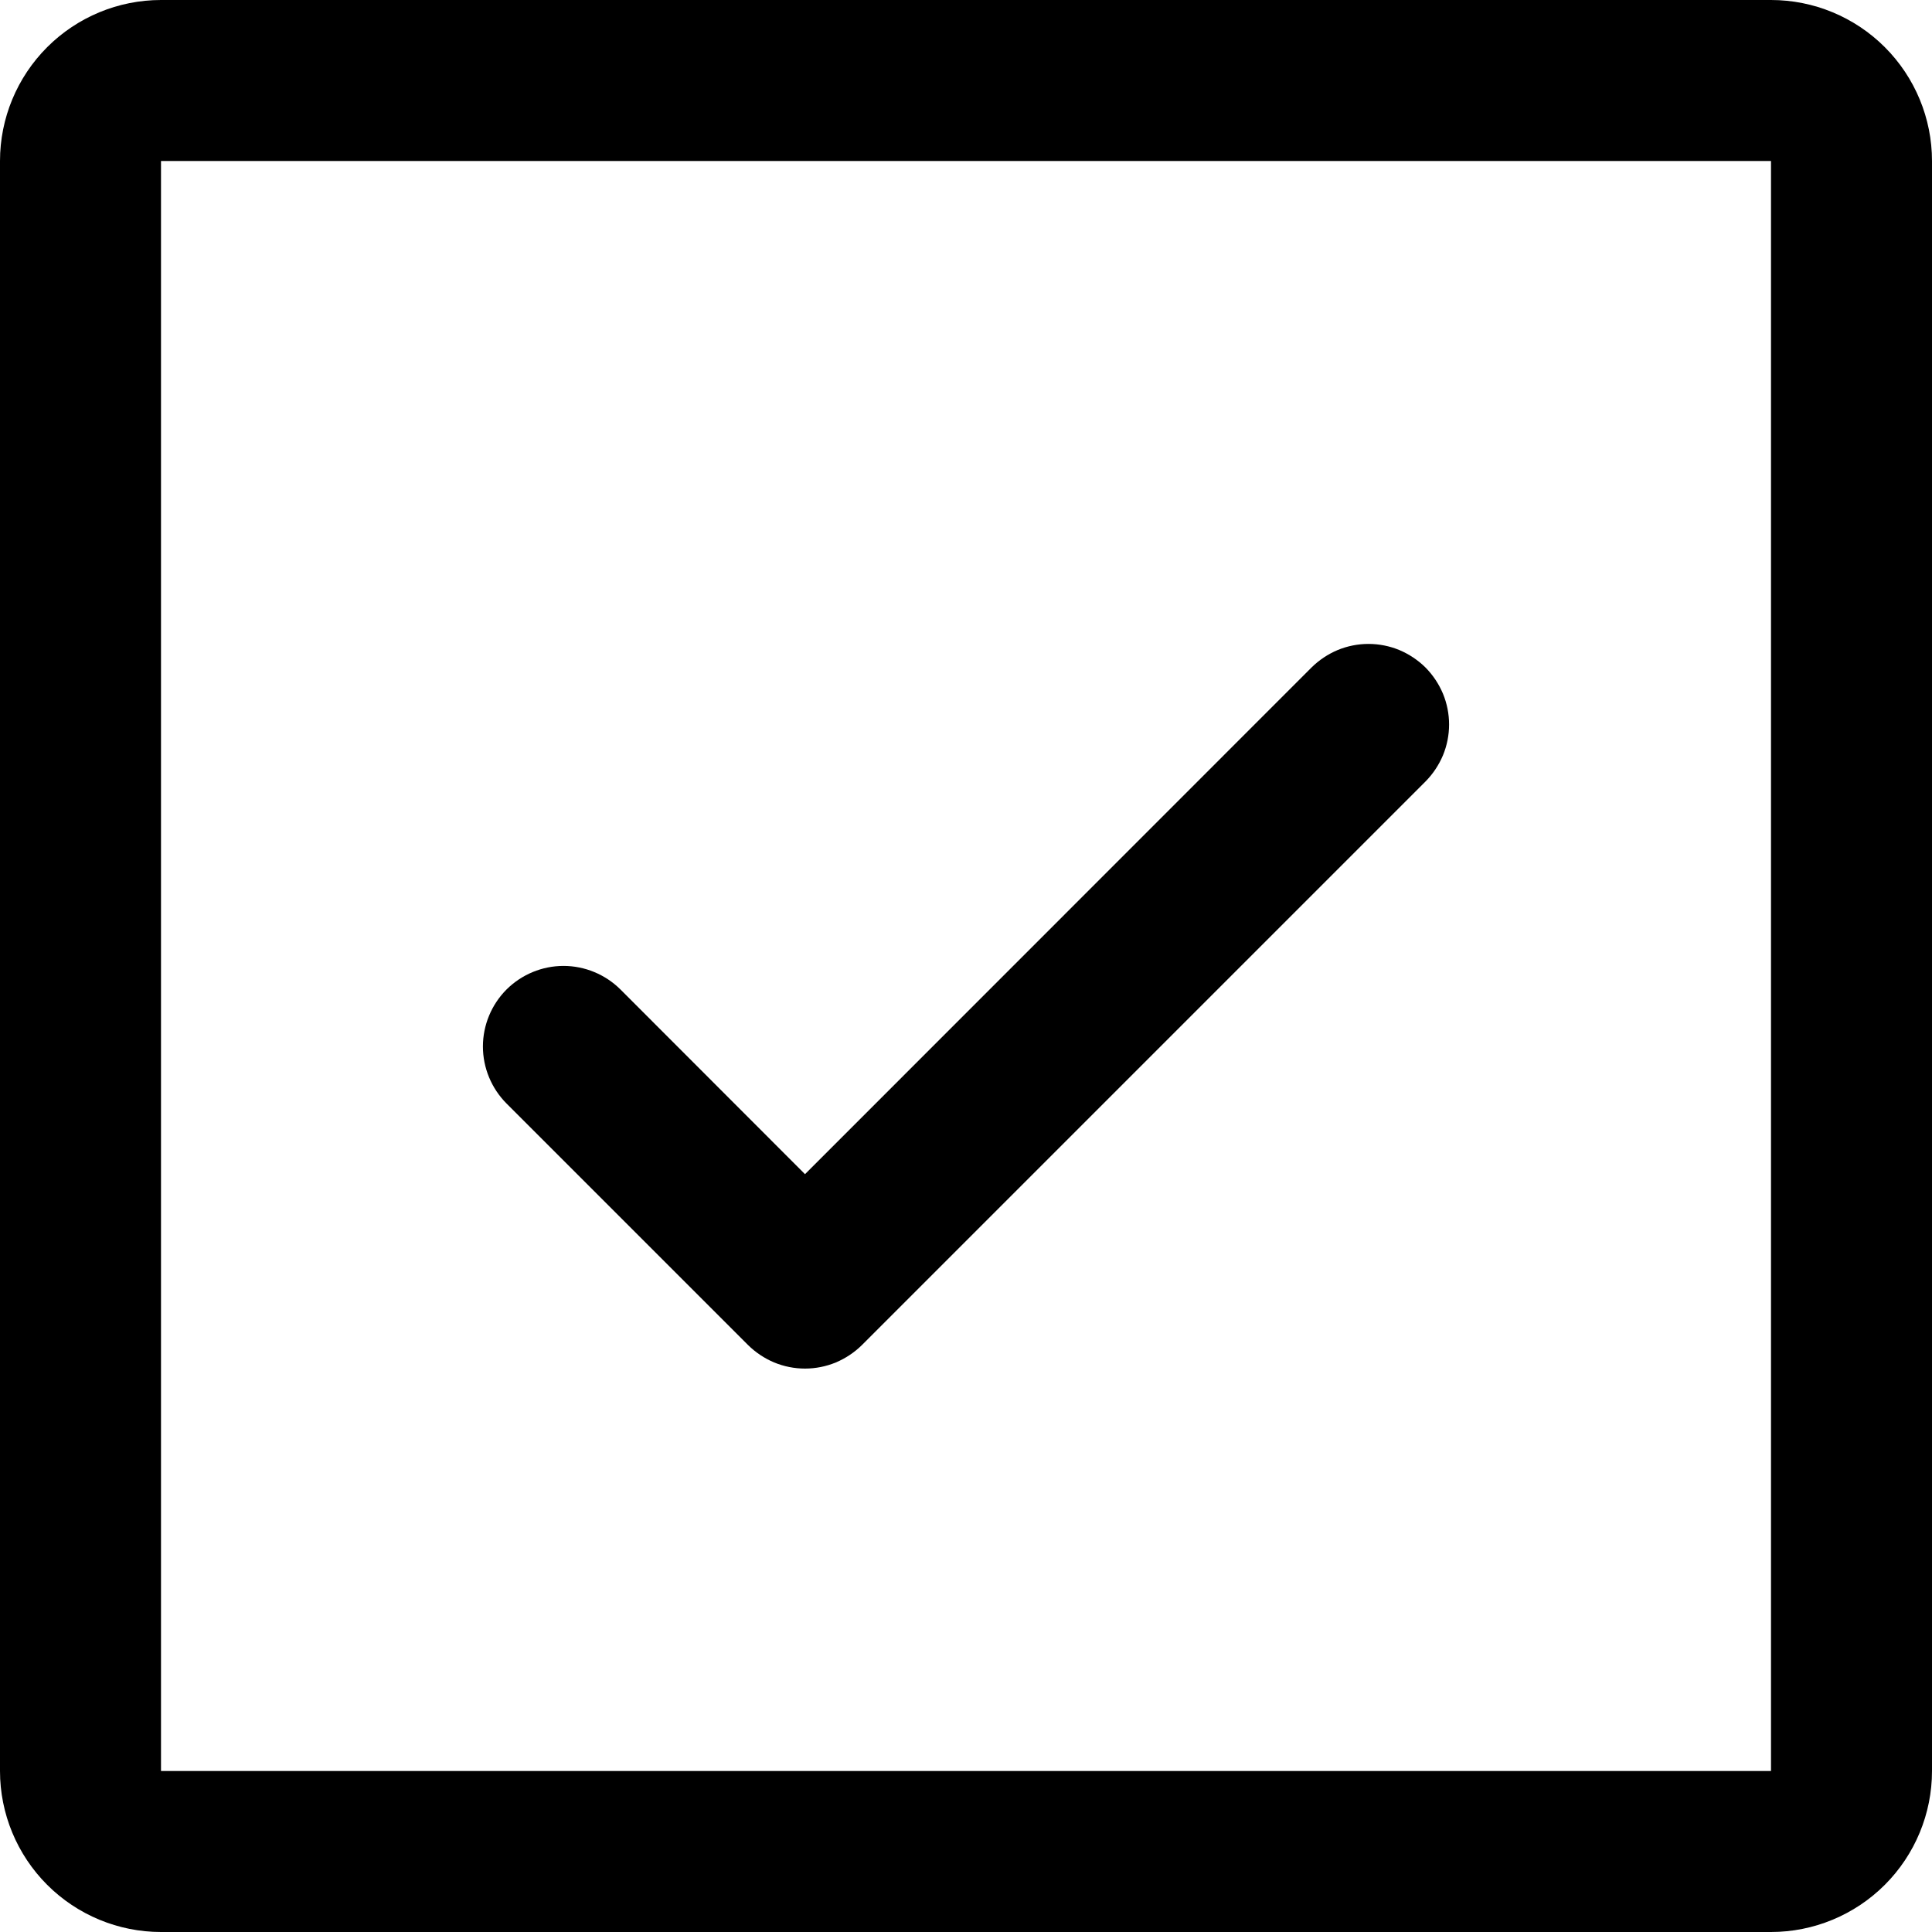
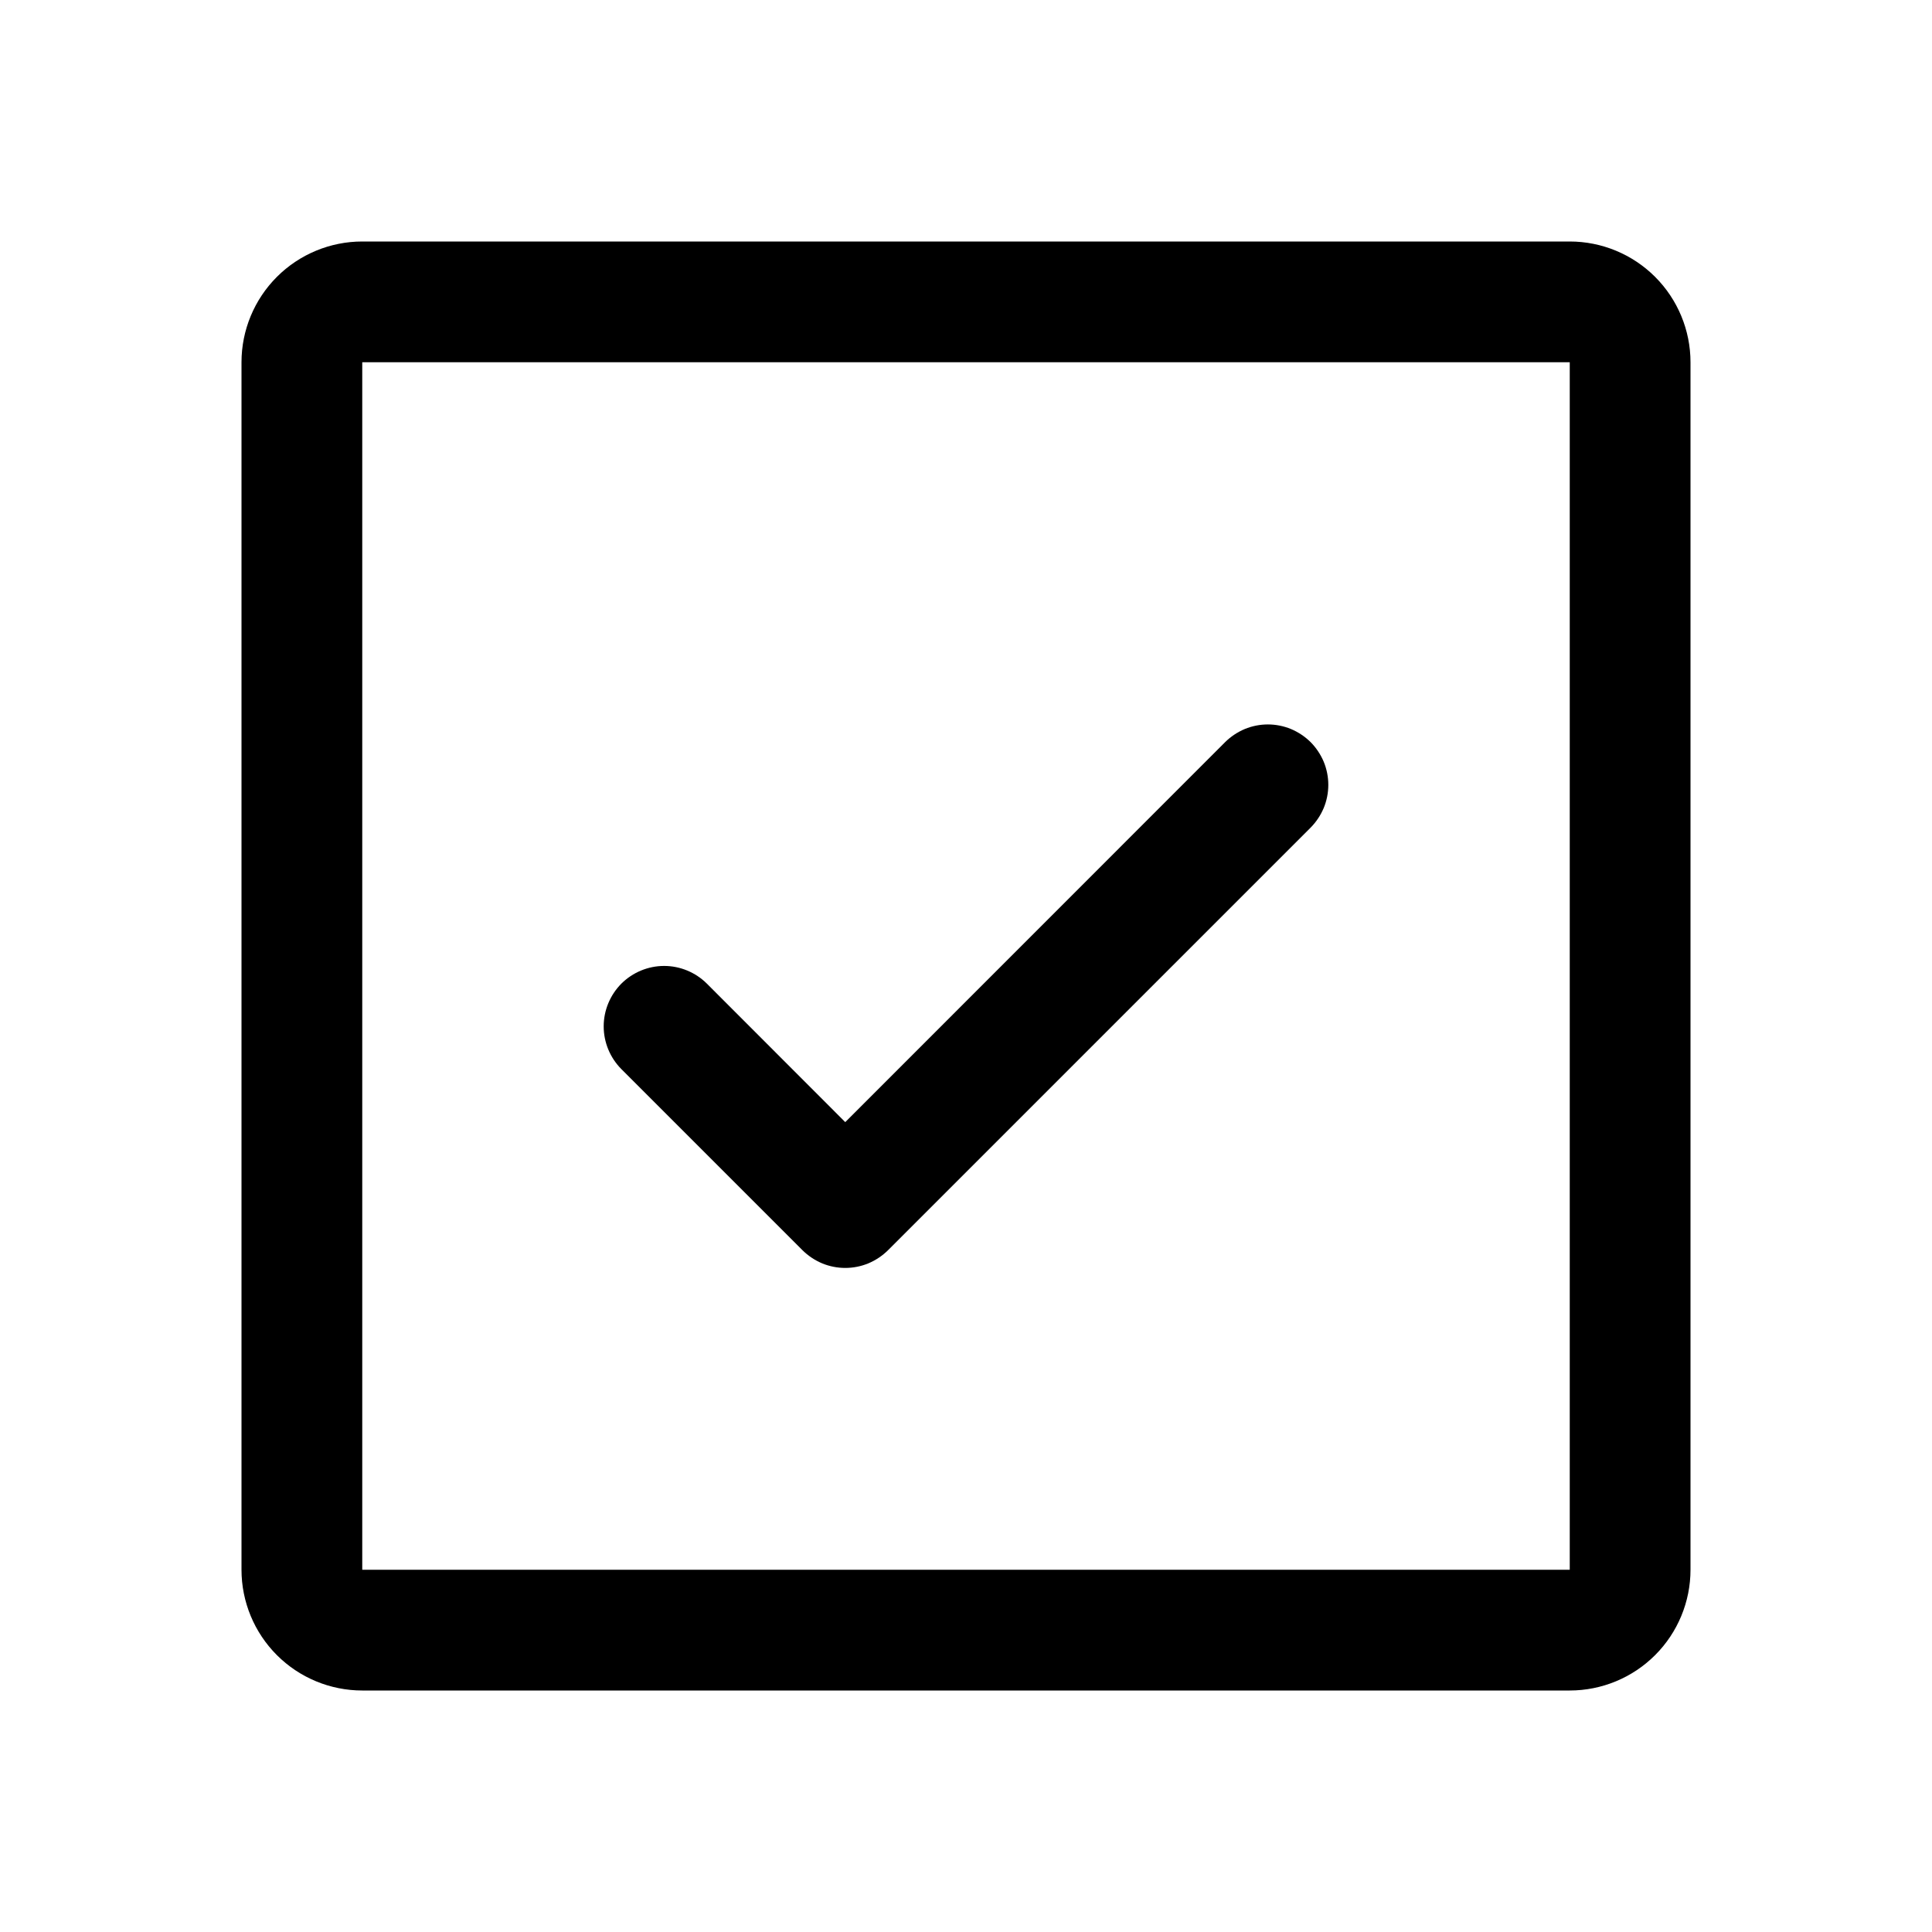
- <svg xmlns="http://www.w3.org/2000/svg" width="24" height="24" viewBox="964 782 24 24" fill="none" data-figma="Icon/Special/CheckSquare" data-asal="Element">
+ <svg xmlns="http://www.w3.org/2000/svg" width="32" height="32" viewBox="960 778 32 32" fill="none" data-figma="Icon/Special/CheckSquare" data-asal="Element">
  <path id="Vector_70" d="M981.708 790.292C981.8 790.385 981.874 790.496 981.925 790.617C981.975 790.738 982.001 790.869 982.001 791C982.001 791.131 981.975 791.262 981.925 791.383C981.874 791.504 981.8 791.615 981.708 791.708L974.708 798.708C974.615 798.8 974.504 798.874 974.383 798.925C974.262 798.975 974.131 799.001 974 799.001C973.869 799.001 973.738 798.975 973.617 798.925C973.496 798.874 973.385 798.8 973.292 798.708L970.292 795.708C970.105 795.52 969.999 795.265 969.999 795C969.999 794.735 970.105 794.48 970.292 794.292C970.48 794.105 970.735 793.999 971 793.999C971.265 793.999 971.52 794.105 971.708 794.292L974 796.586L980.292 790.292C980.385 790.2 980.496 790.126 980.617 790.075C980.738 790.025 980.869 789.999 981 789.999C981.131 789.999 981.262 790.025 981.383 790.075C981.504 790.126 981.615 790.2 981.708 790.292ZM988 784V804C988 804.53 987.789 805.039 987.414 805.414C987.039 805.789 986.53 806 986 806H966C965.47 806 964.961 805.789 964.586 805.414C964.211 805.039 964 804.53 964 804V784C964 783.47 964.211 782.961 964.586 782.586C964.961 782.211 965.47 782 966 782H986C986.53 782 987.039 782.211 987.414 782.586C987.789 782.961 988 783.47 988 784ZM986 804V784H966V804H986Z" fill="currentColor" />
</svg>
